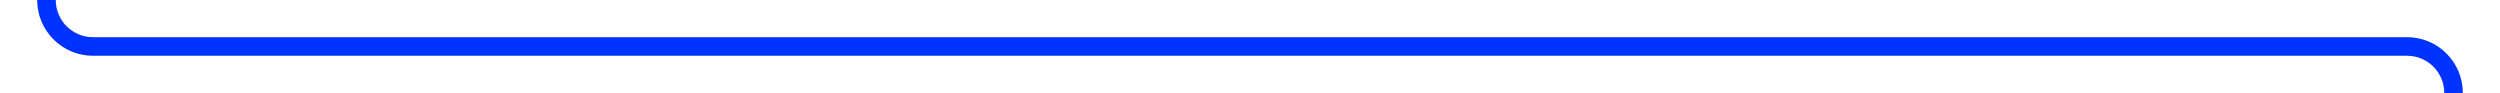
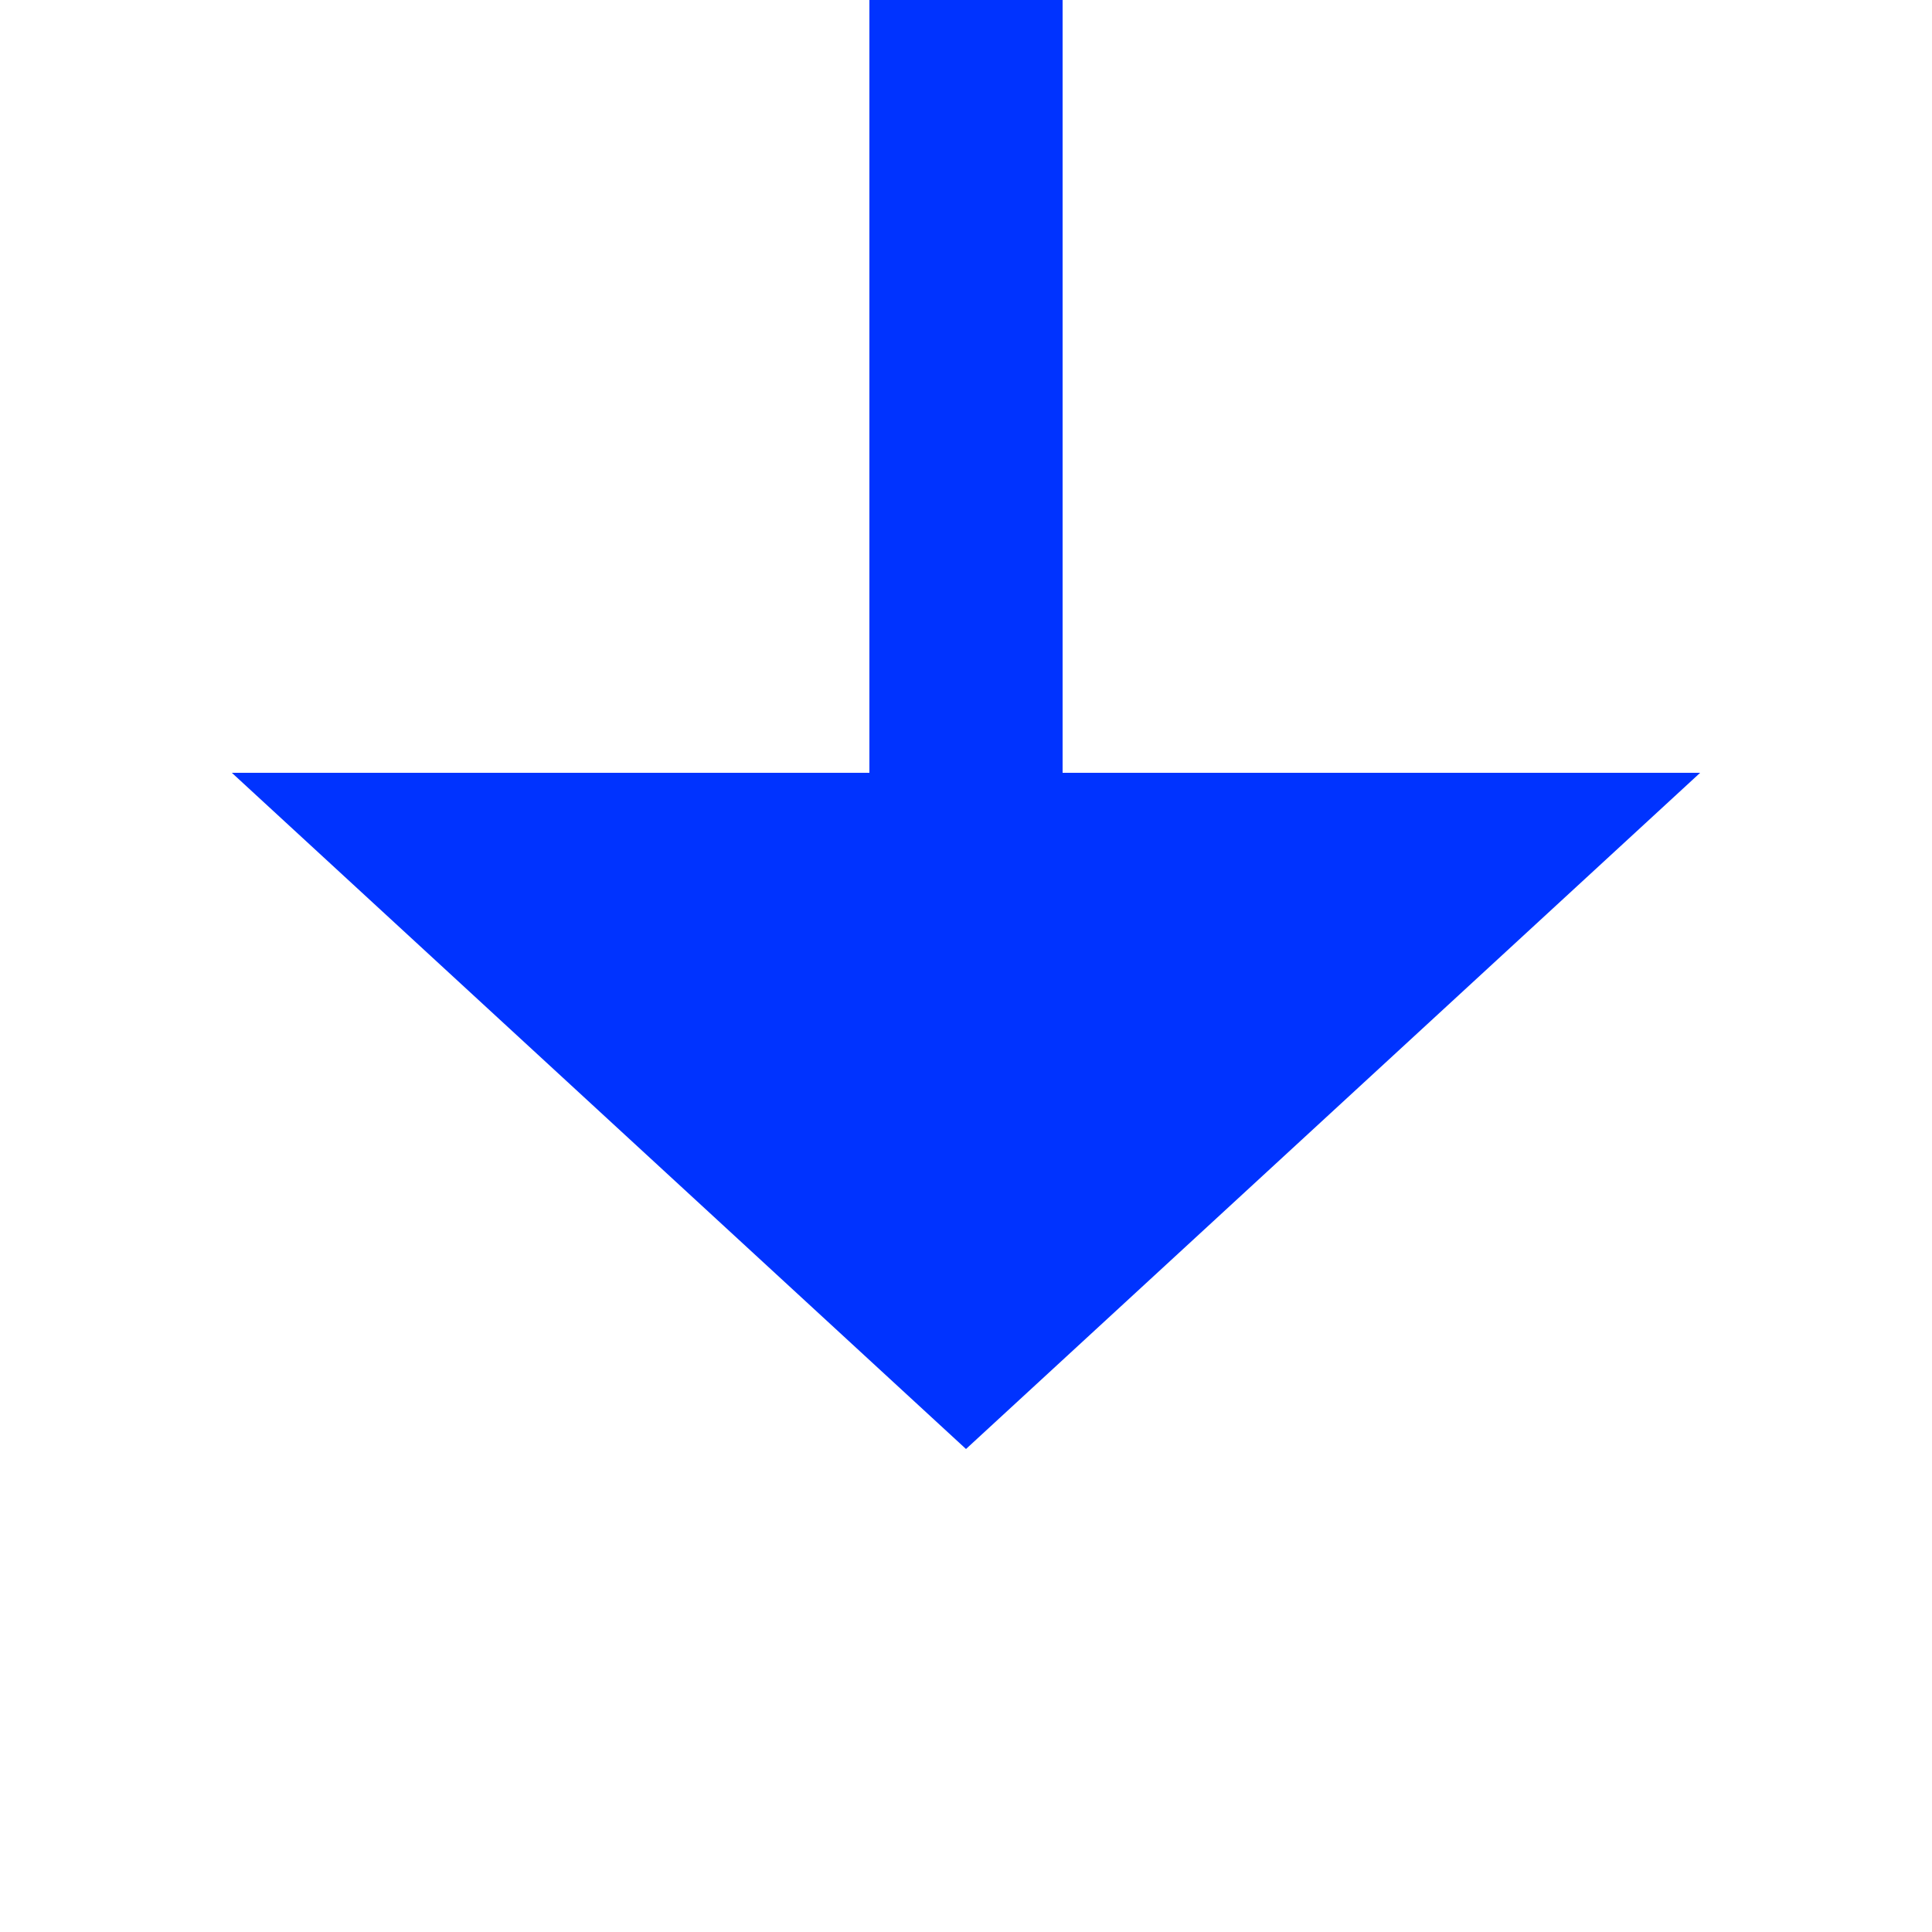
- <svg xmlns="http://www.w3.org/2000/svg" version="1.1" width="269px" height="10px" preserveAspectRatio="xMinYMid meet" viewBox="390 744  269 8">
-   <path d="M 395 704  L 395 743  A 5 5 0 0 0 400 748 L 649 748  A 5 5 0 0 1 654 753 L 654 765  " stroke-width="2" stroke="#0033ff" fill="none" />
-   <path d="M 646.4 764  L 654 771  L 661.6 764  L 646.4 764  Z " fill-rule="nonzero" fill="#0033ff" stroke="none" />
+ <svg xmlns="http://www.w3.org/2000/svg" version="1.1" width="20px" height="20px" preserveAspectRatio="xMinYMid meet" viewBox="385 629  20 18">
+   <path d="M 395 567  L 395 637  " stroke-width="2" stroke="#0033ff" fill="none" />
+   <path d="M 387.4 636  L 395 643  L 402.6 636  L 387.4 636  Z " fill-rule="nonzero" fill="#0033ff" stroke="none" />
</svg>
